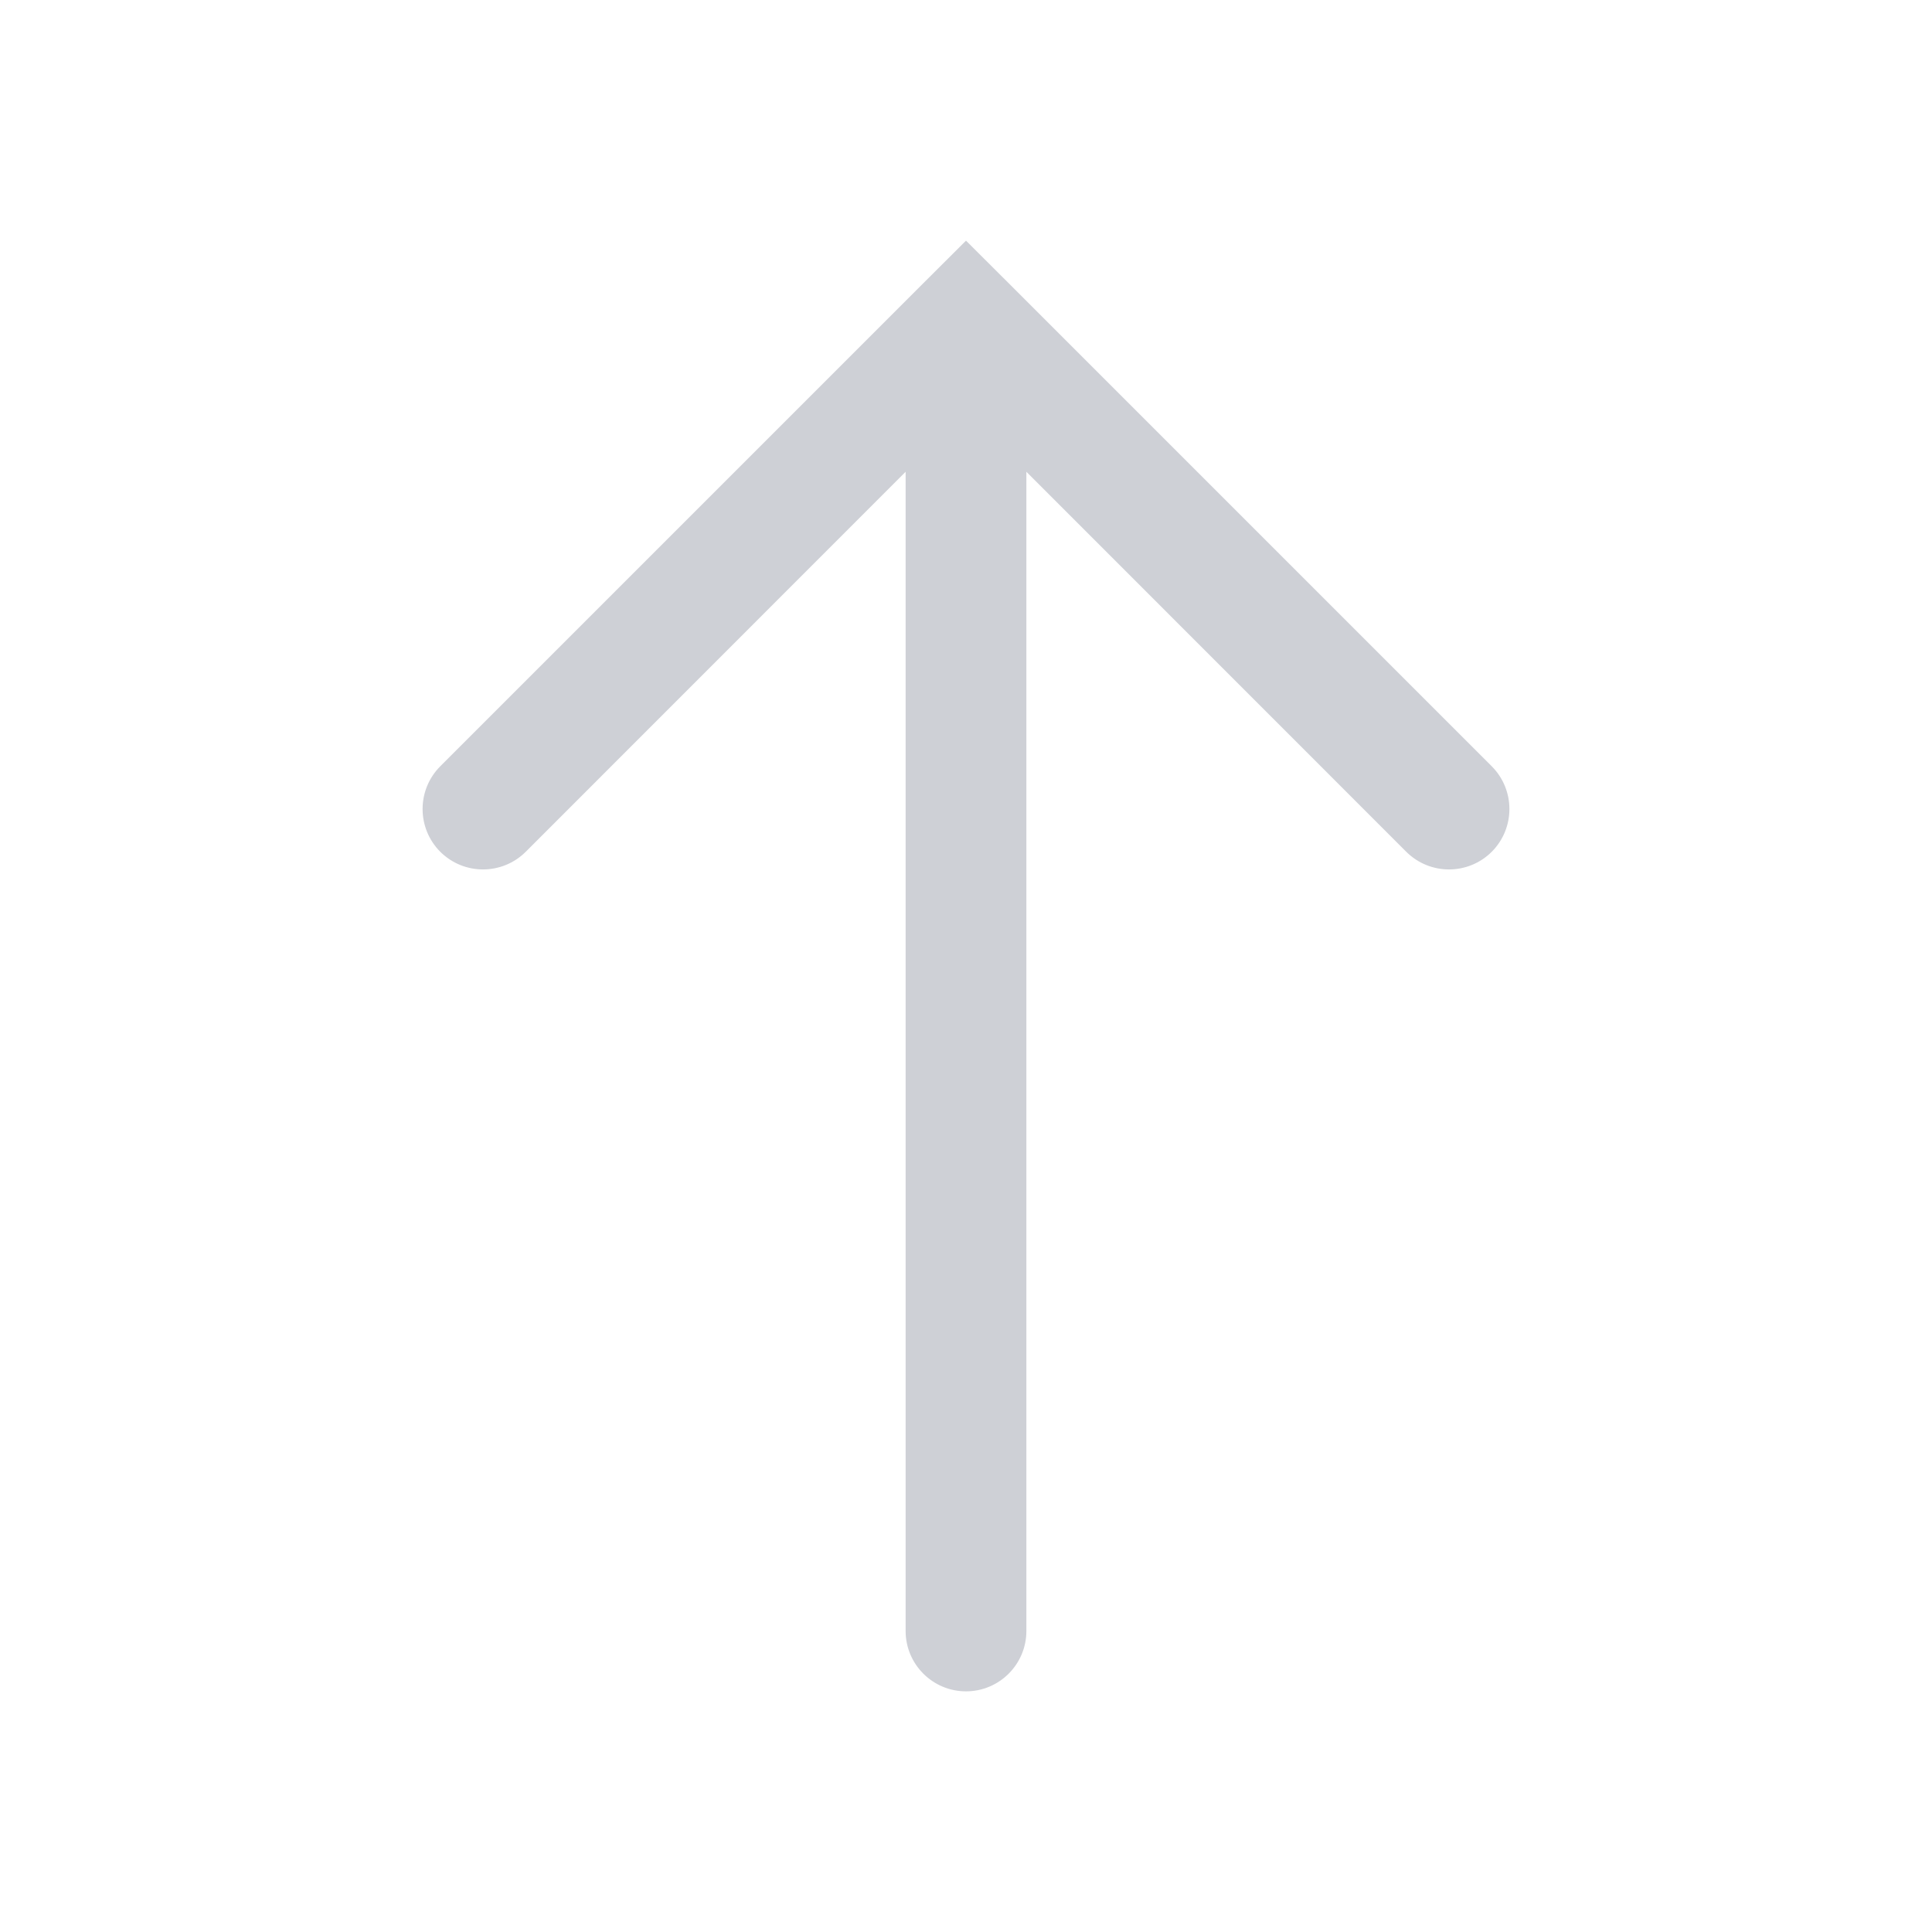
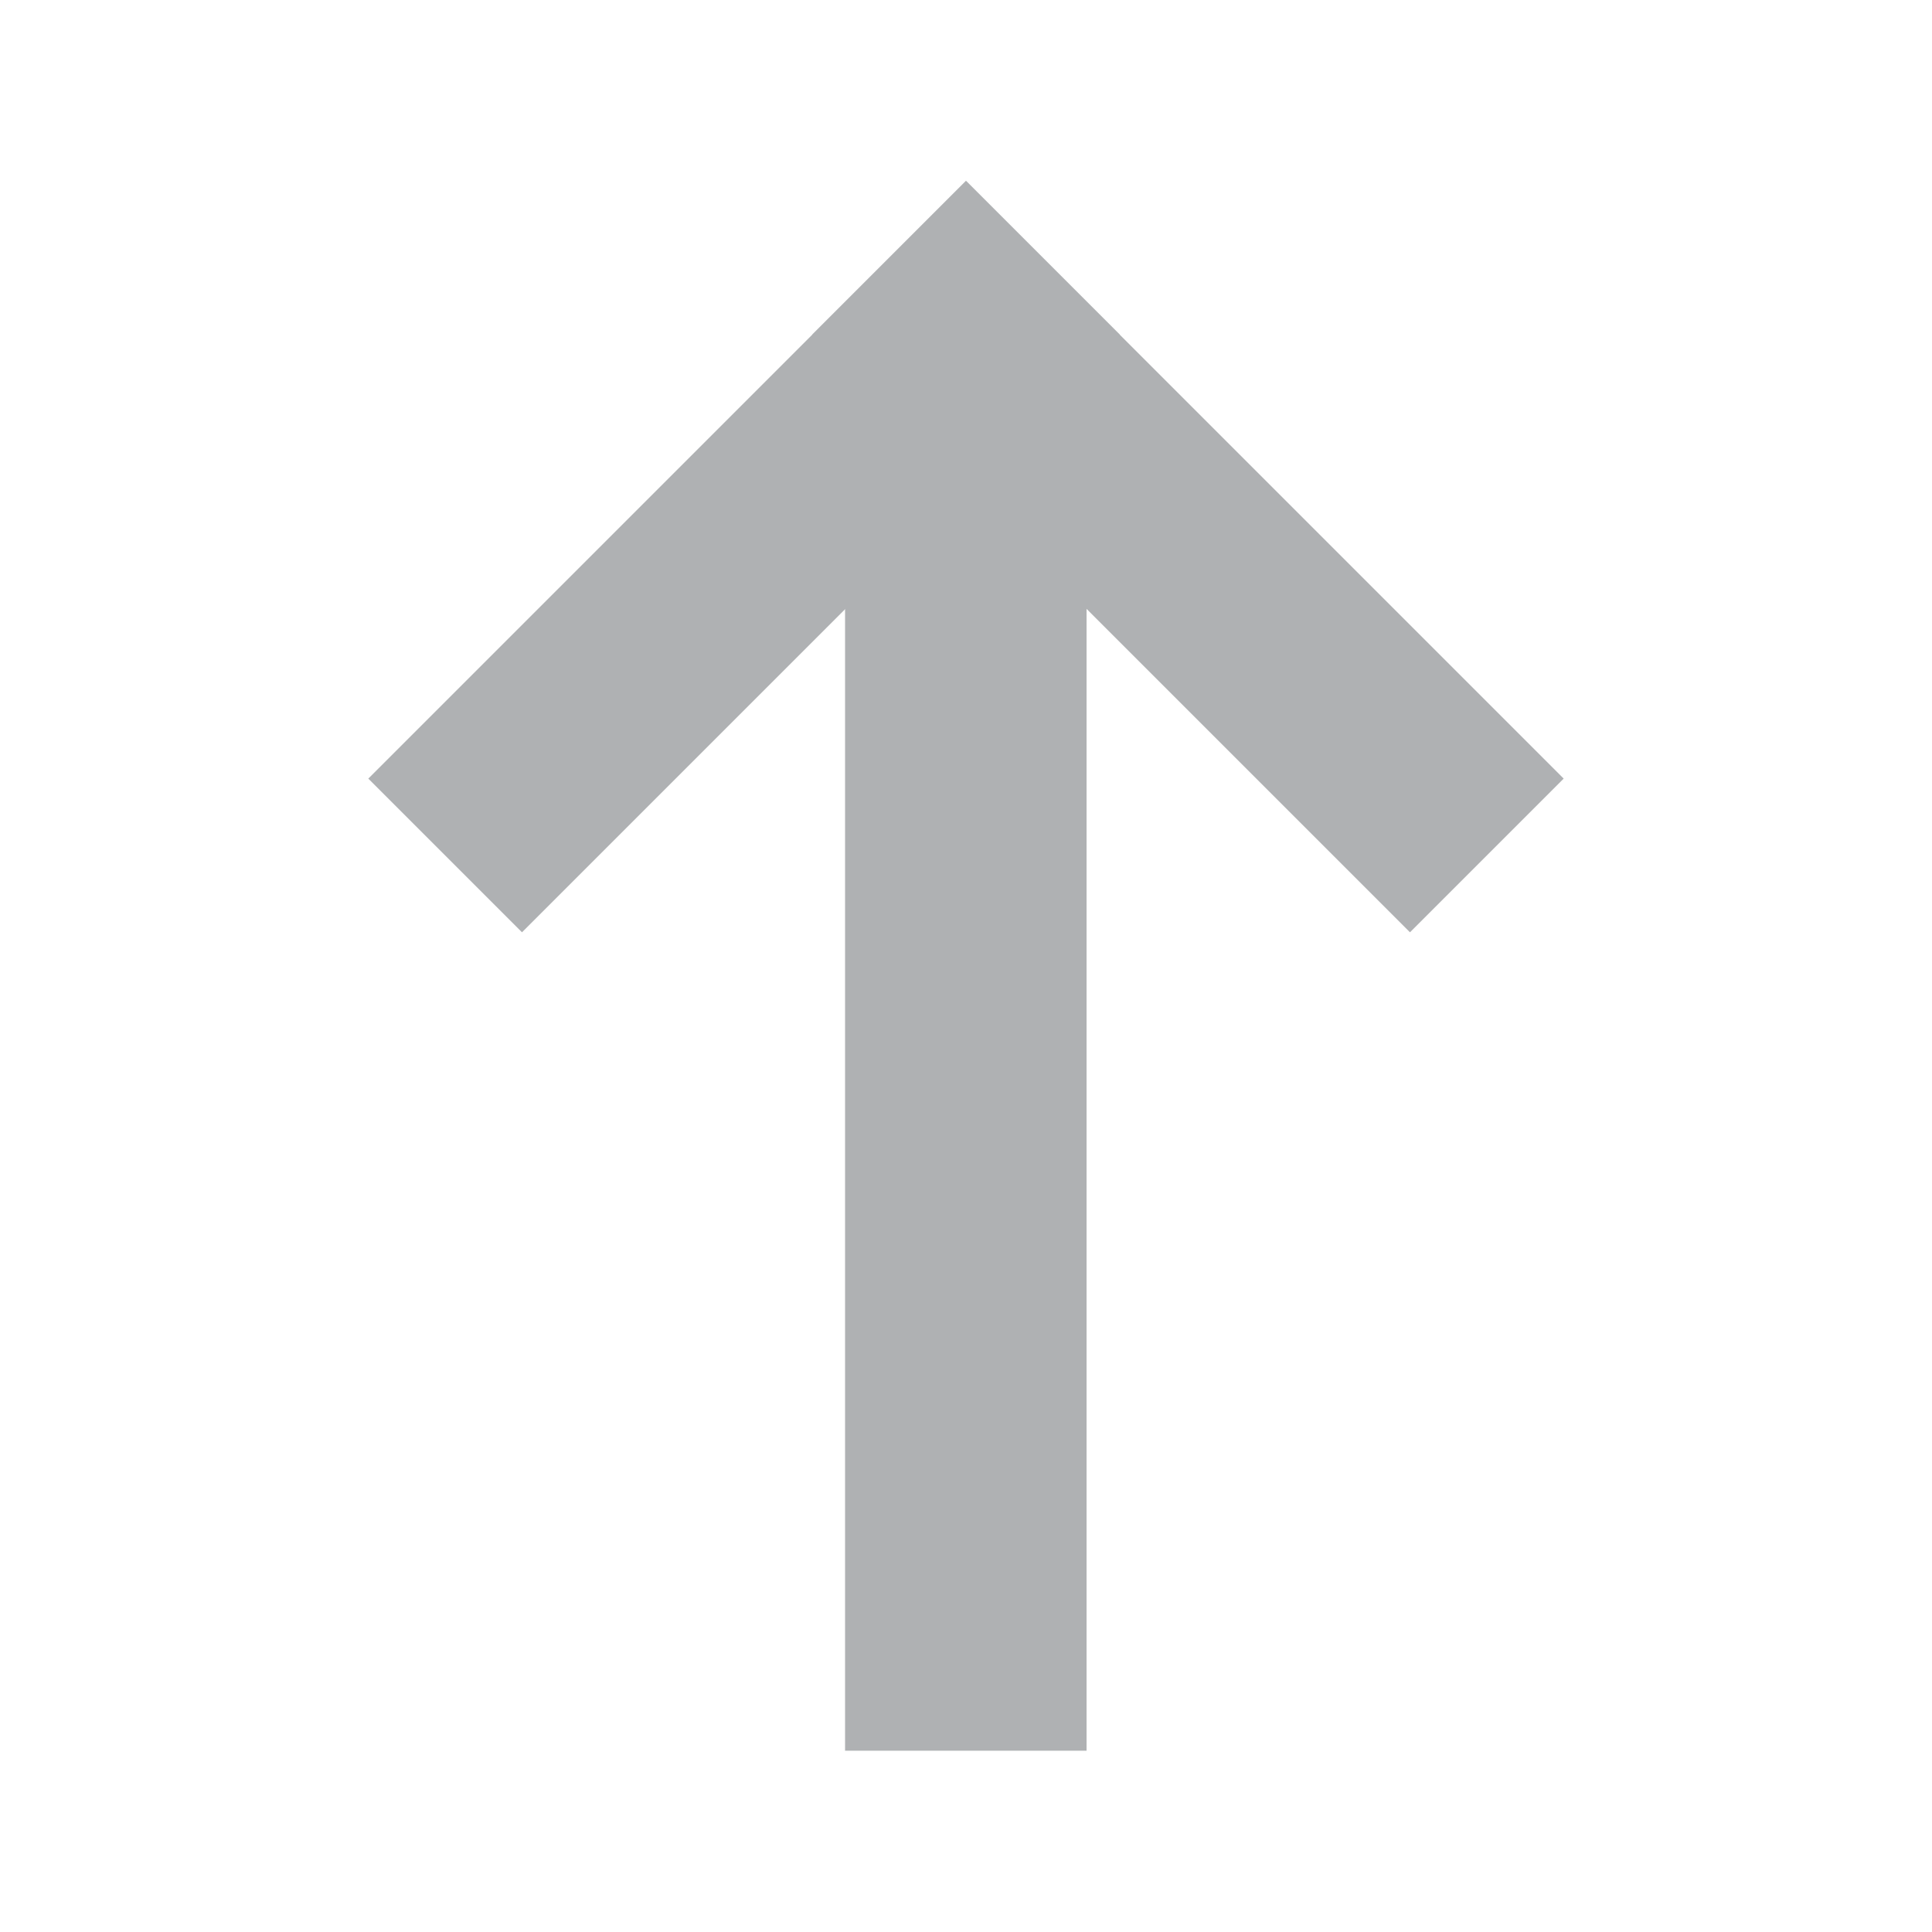
- <svg xmlns="http://www.w3.org/2000/svg" width="16" height="16" viewBox="0 0 16 16" fill="none">
-   <path fill-rule="evenodd" clip-rule="evenodd" d="M12.354 6.346C12.549 6.542 12.549 6.858 12.354 7.054C12.158 7.249 11.842 7.249 11.646 7.054L8.5 3.907L8.5 13.507C8.5 13.783 8.276 14.007 8 14.007C7.724 14.007 7.5 13.783 7.5 13.507L7.5 3.907L4.354 7.054C4.158 7.249 3.842 7.249 3.646 7.054C3.451 6.858 3.451 6.542 3.646 6.346L7.646 2.346L8 1.993L8.354 2.346L12.354 6.346Z" fill="#CED0D6" />
+ <svg xmlns="http://www.w3.org/2000/svg" width="16" height="16" fill="none" version="1.1" viewBox="0 0 16 16" xml:space="preserve">
+   <g transform="rotate(90 5.7499 7.2485)" fill="#afb1b3" fill-rule="evenodd">
+     <rect x="2" y="4" width="11" height="2" />
+     <g transform="translate(0 .02)">
+       <rect transform="rotate(-45,3.111,3.14)" x="-.389" y="2.24" width="7" height="1.8" />
+       <rect transform="rotate(-45,3.111,6.817)" x="2.211" y="3.317" width="1.8" height="7" />
+     </g>
+   </g>
</svg>
